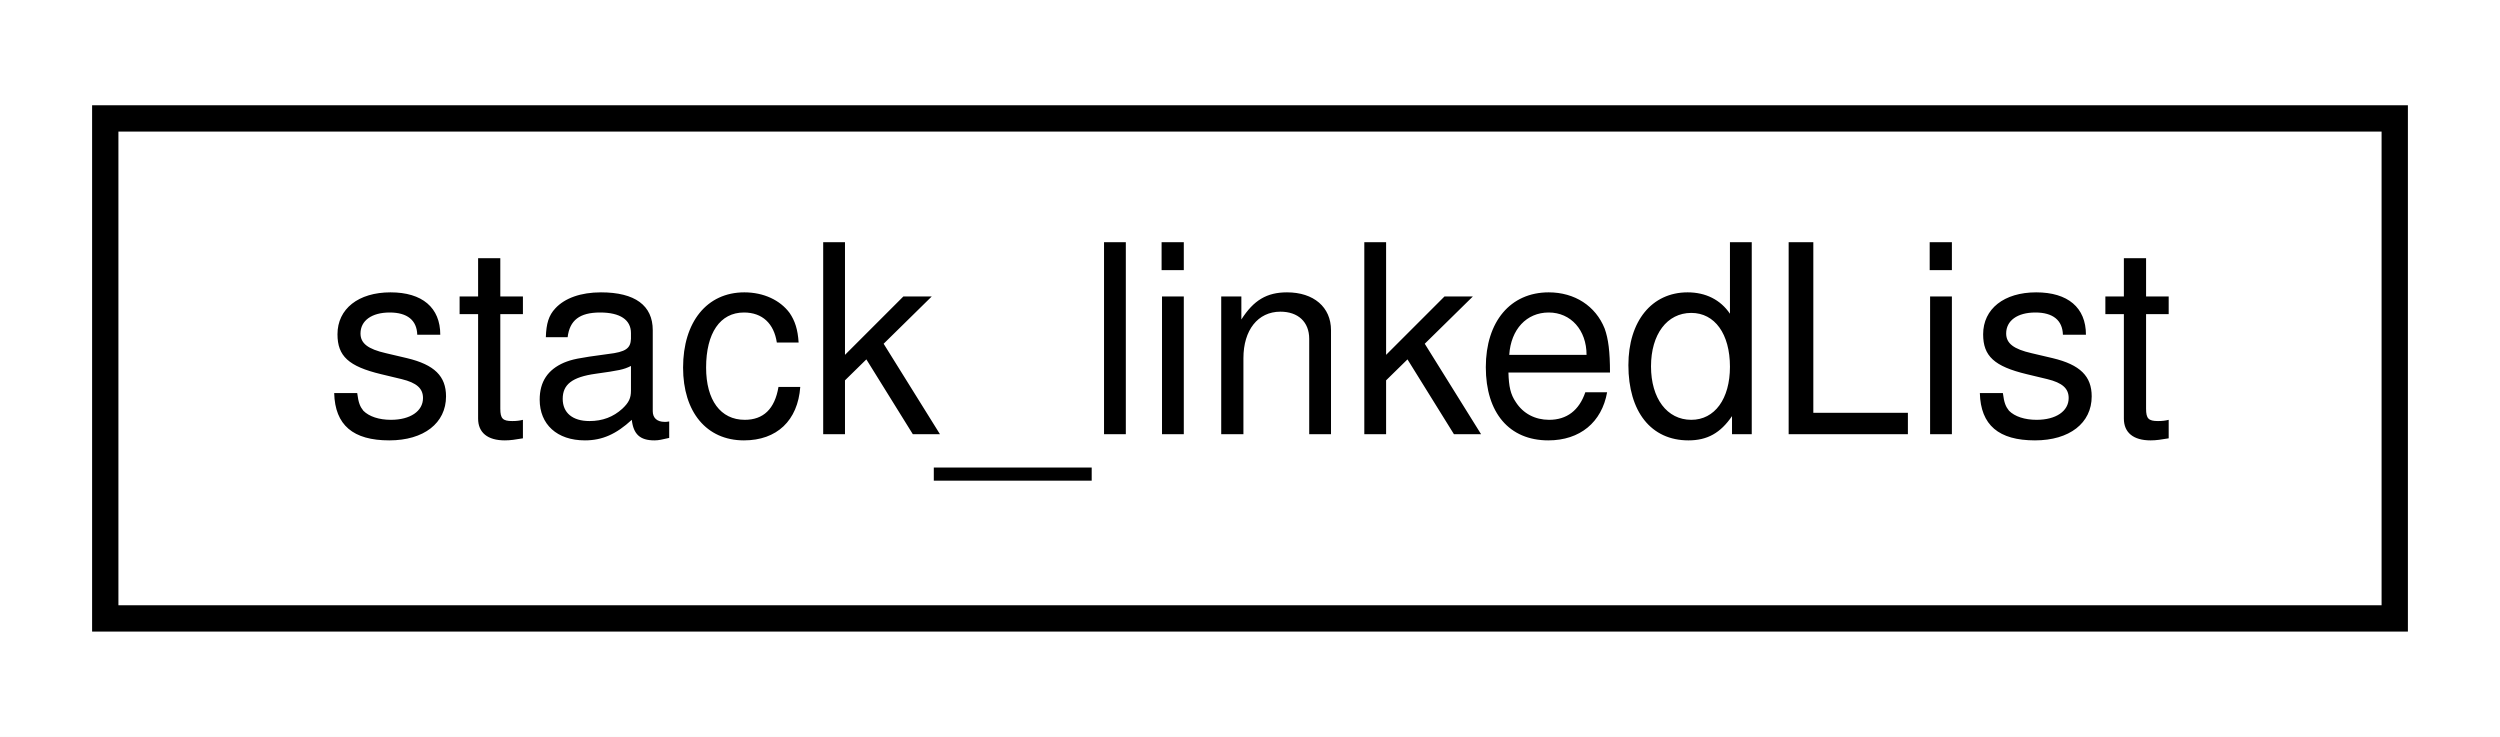
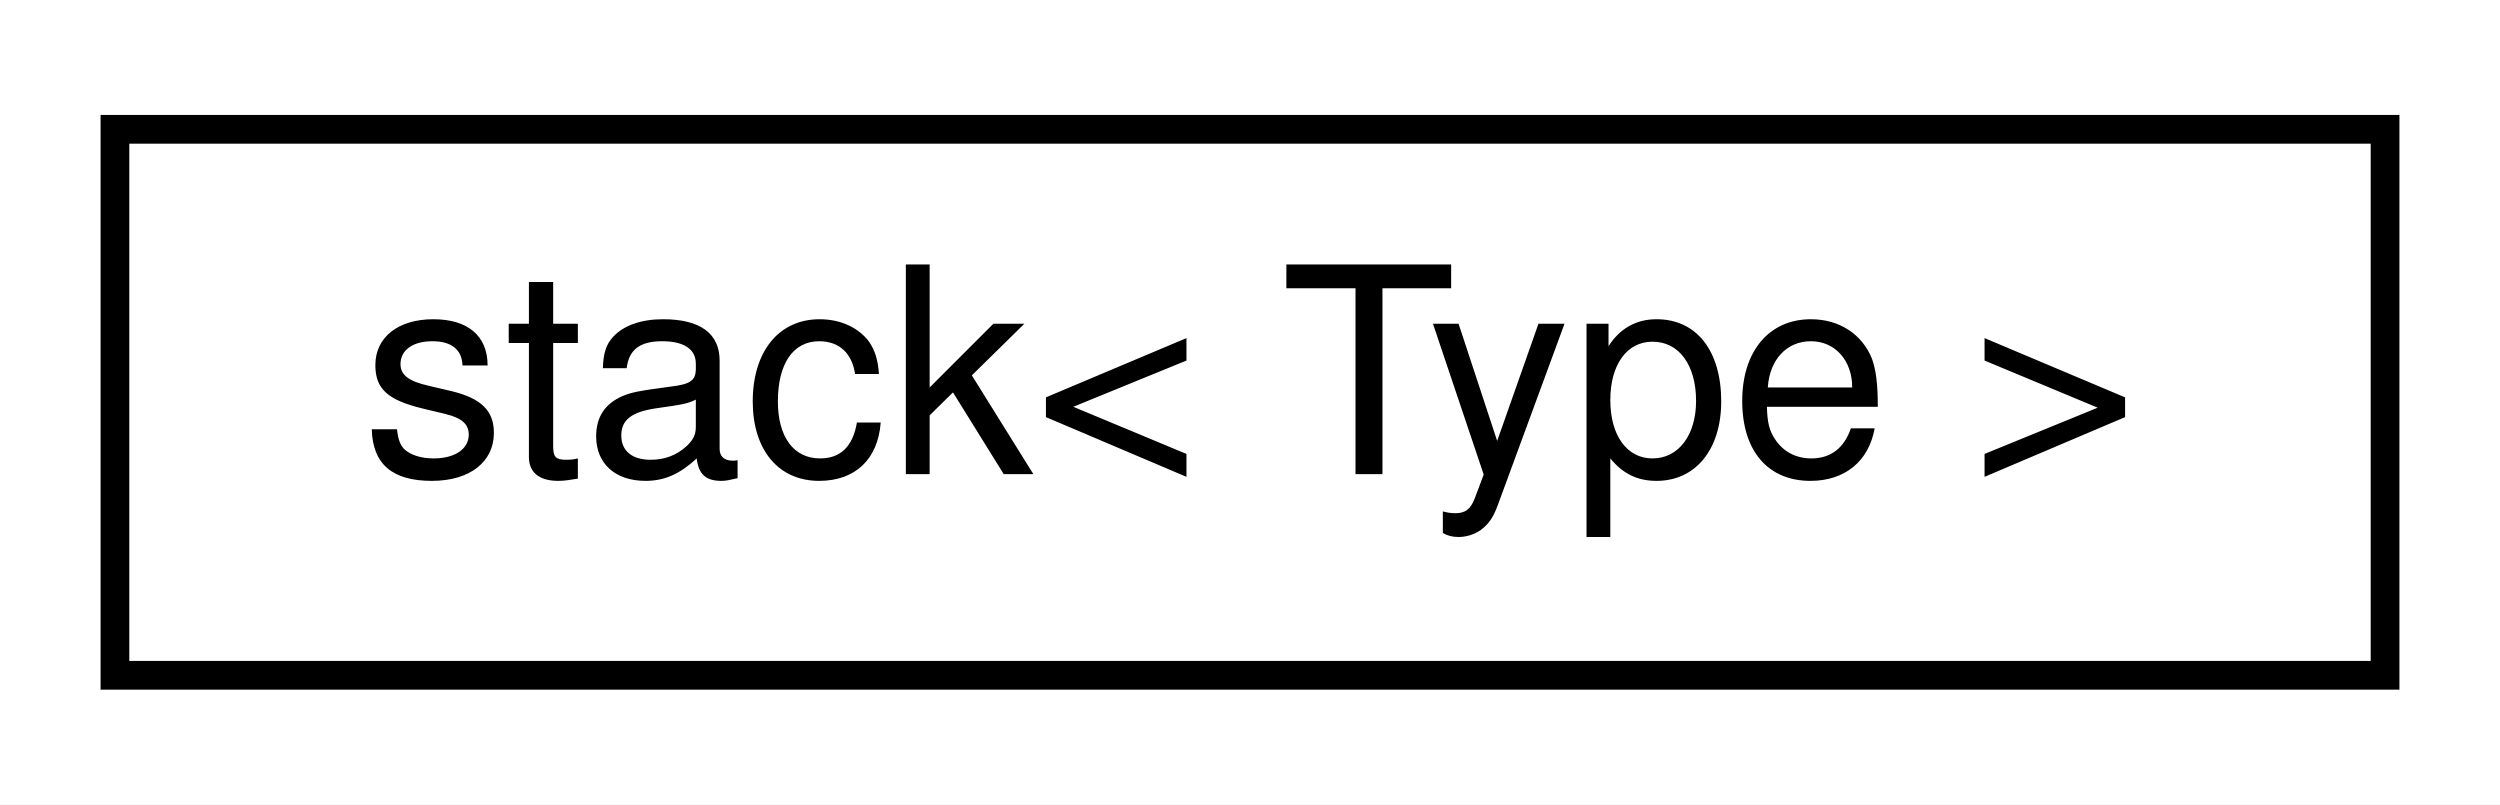
- <svg xmlns="http://www.w3.org/2000/svg" xmlns:xlink="http://www.w3.org/1999/xlink" width="95pt" height="28pt" viewBox="0.00 0.00 95.00 28.00">
+ <svg xmlns="http://www.w3.org/2000/svg" xmlns:xlink="http://www.w3.org/1999/xlink" width="87pt" height="28pt" viewBox="0.00 0.00 87.00 28.00">
  <g id="graph0" class="graph" transform="scale(1 1) rotate(0) translate(4 24)">
-     <polygon fill="white" stroke="transparent" points="-4,4 -4,-24 91,-24 91,4 -4,4" />
+     <polygon fill="white" stroke="transparent" points="-4,4 -4,-24 83,-24 83,4 -4,4" />
    <g id="node1" class="node">
      <g id="a_node1">
-         <a xlink:href="d2/dc4/classstack__linked_list.html" target="_top" xlink:title=" ">
-           <polygon fill="white" stroke="black" points="0,-0.5 0,-19.5 87,-19.5 87,-0.5 0,-0.5" />
-           <text text-anchor="middle" x="43.5" y="-7.5" font-family="Helvetica,sans-Serif" font-size="10.00">stack_linkedList</text>
+         <a xlink:href="d1/dc2/classstack.html" target="_top" xlink:title=" ">
+           <polygon fill="white" stroke="black" points="0,-0.5 0,-19.5 79,-19.5 79,-0.5 0,-0.5" />
+           <text text-anchor="middle" x="39.5" y="-7.5" font-family="Helvetica,sans-Serif" font-size="10.00">stack&lt; Type &gt;</text>
        </a>
      </g>
    </g>
  </g>
</svg>
